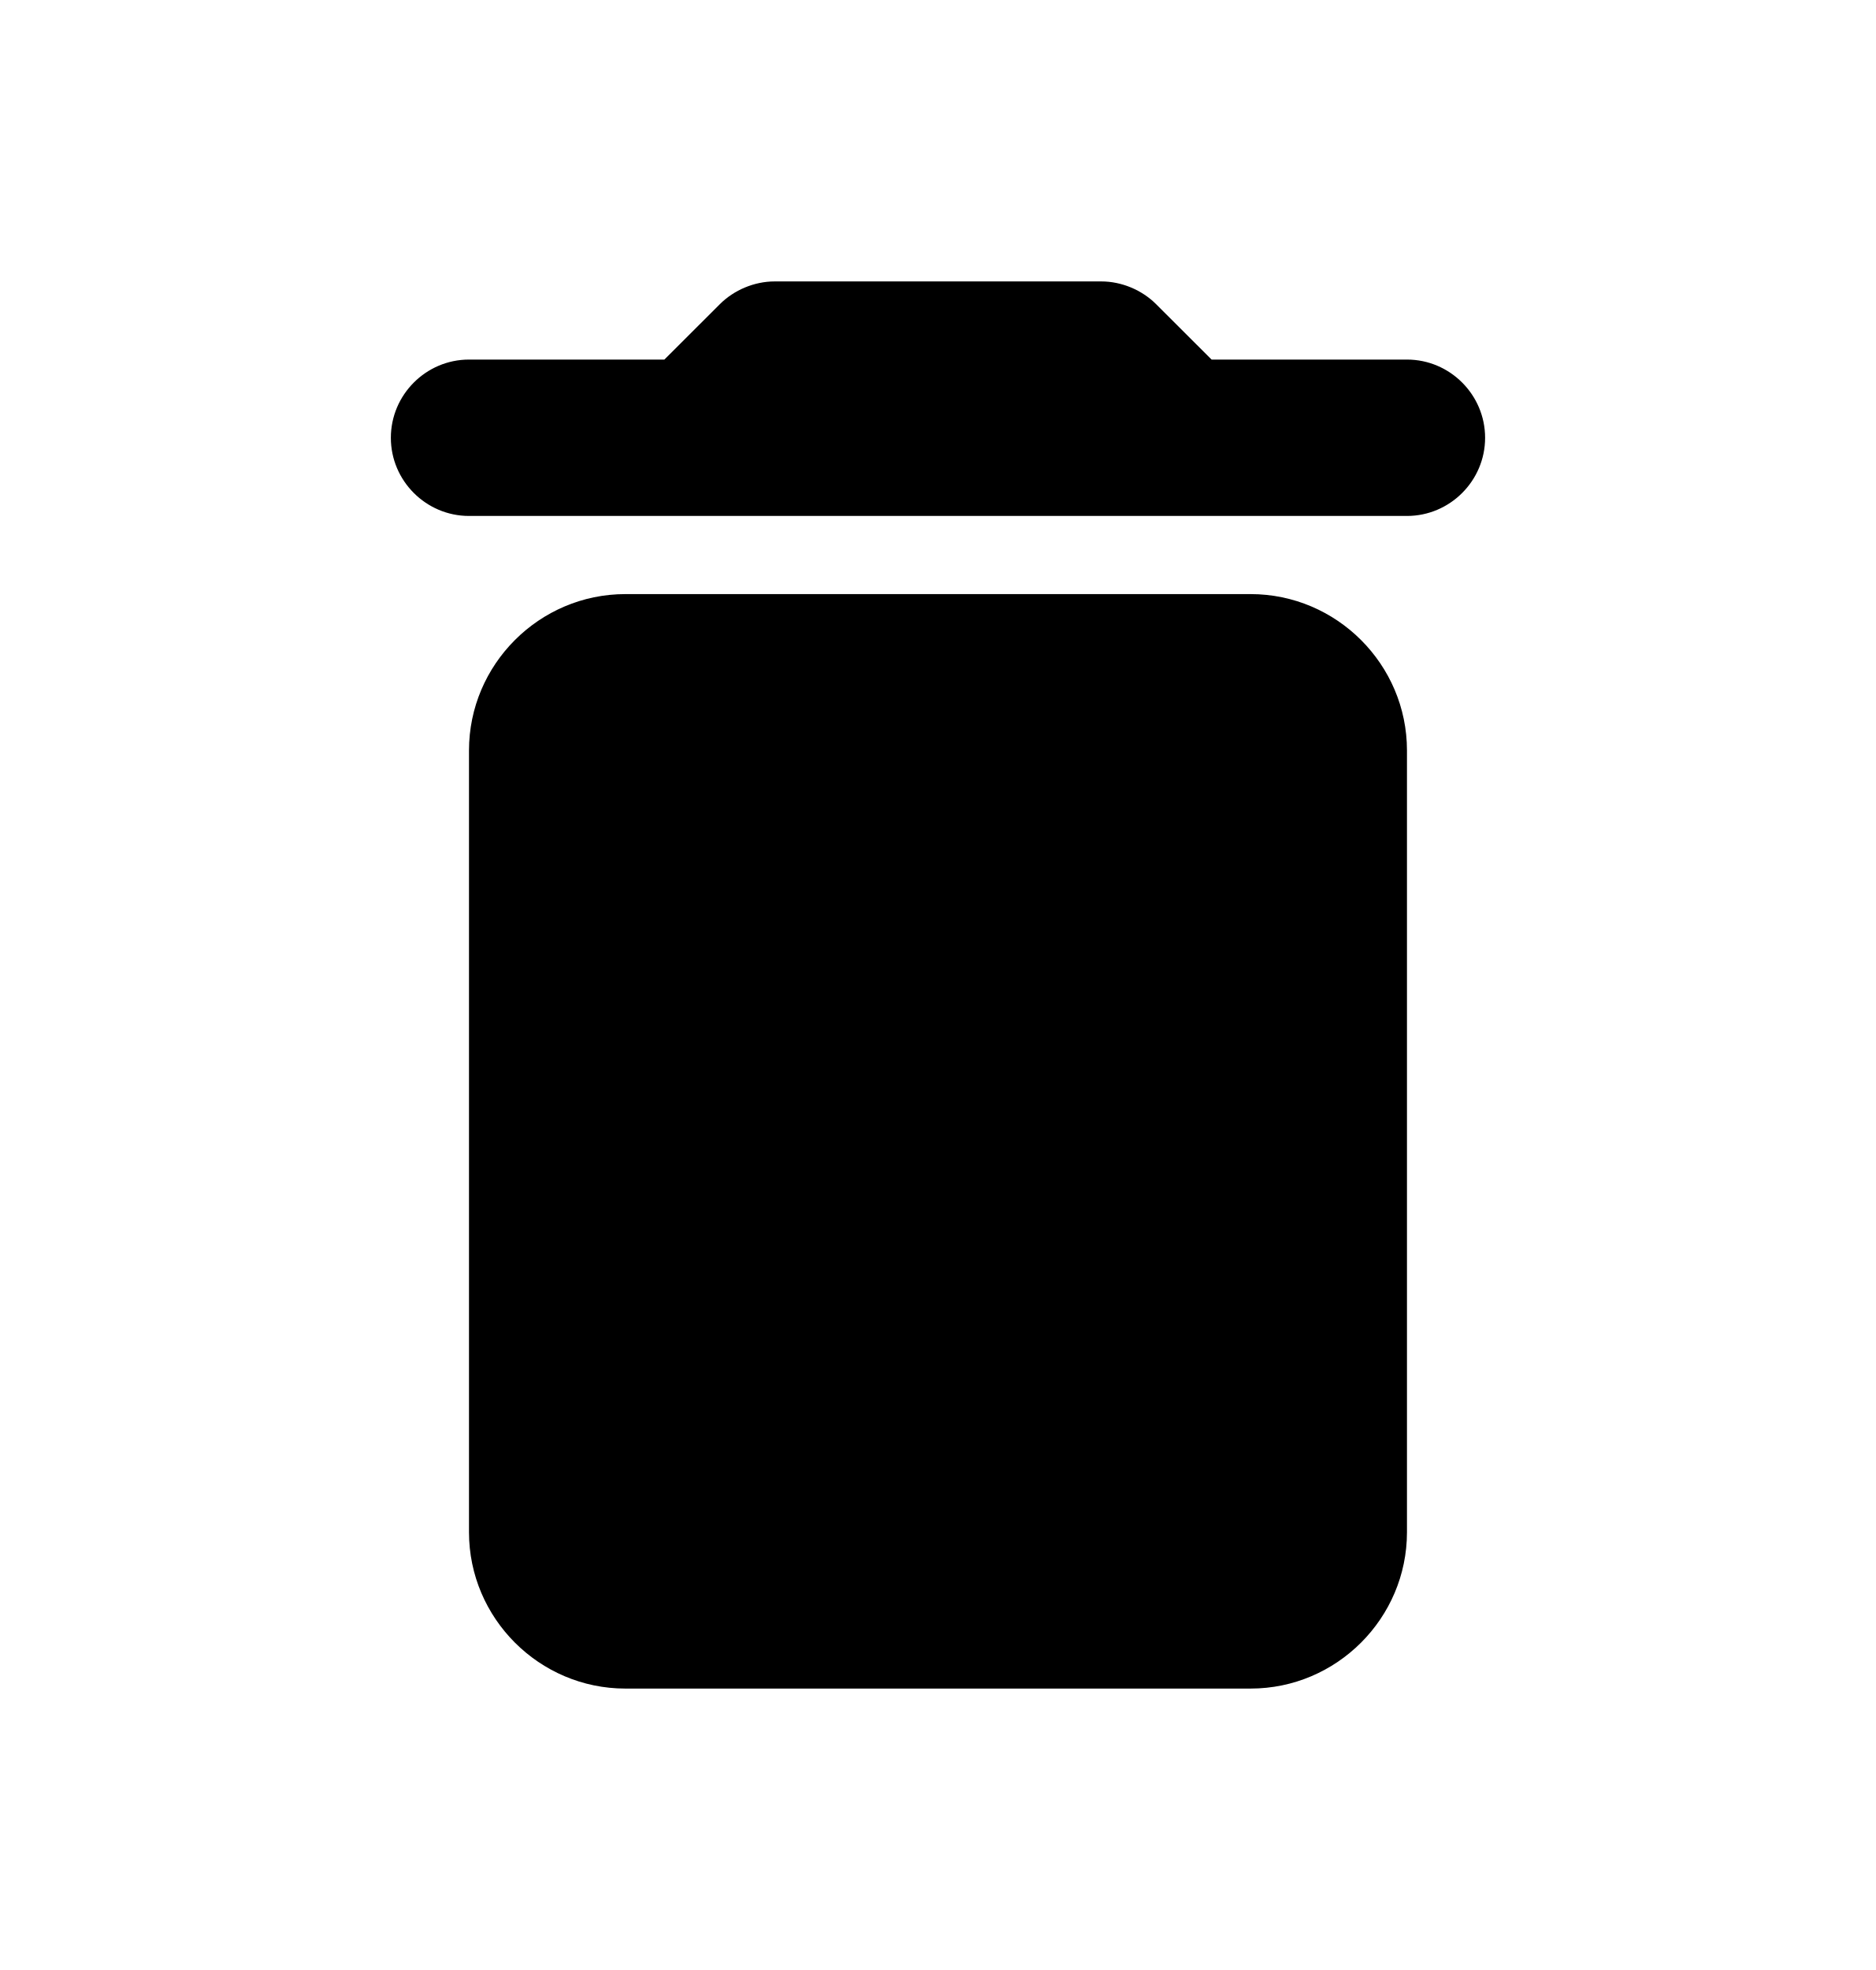
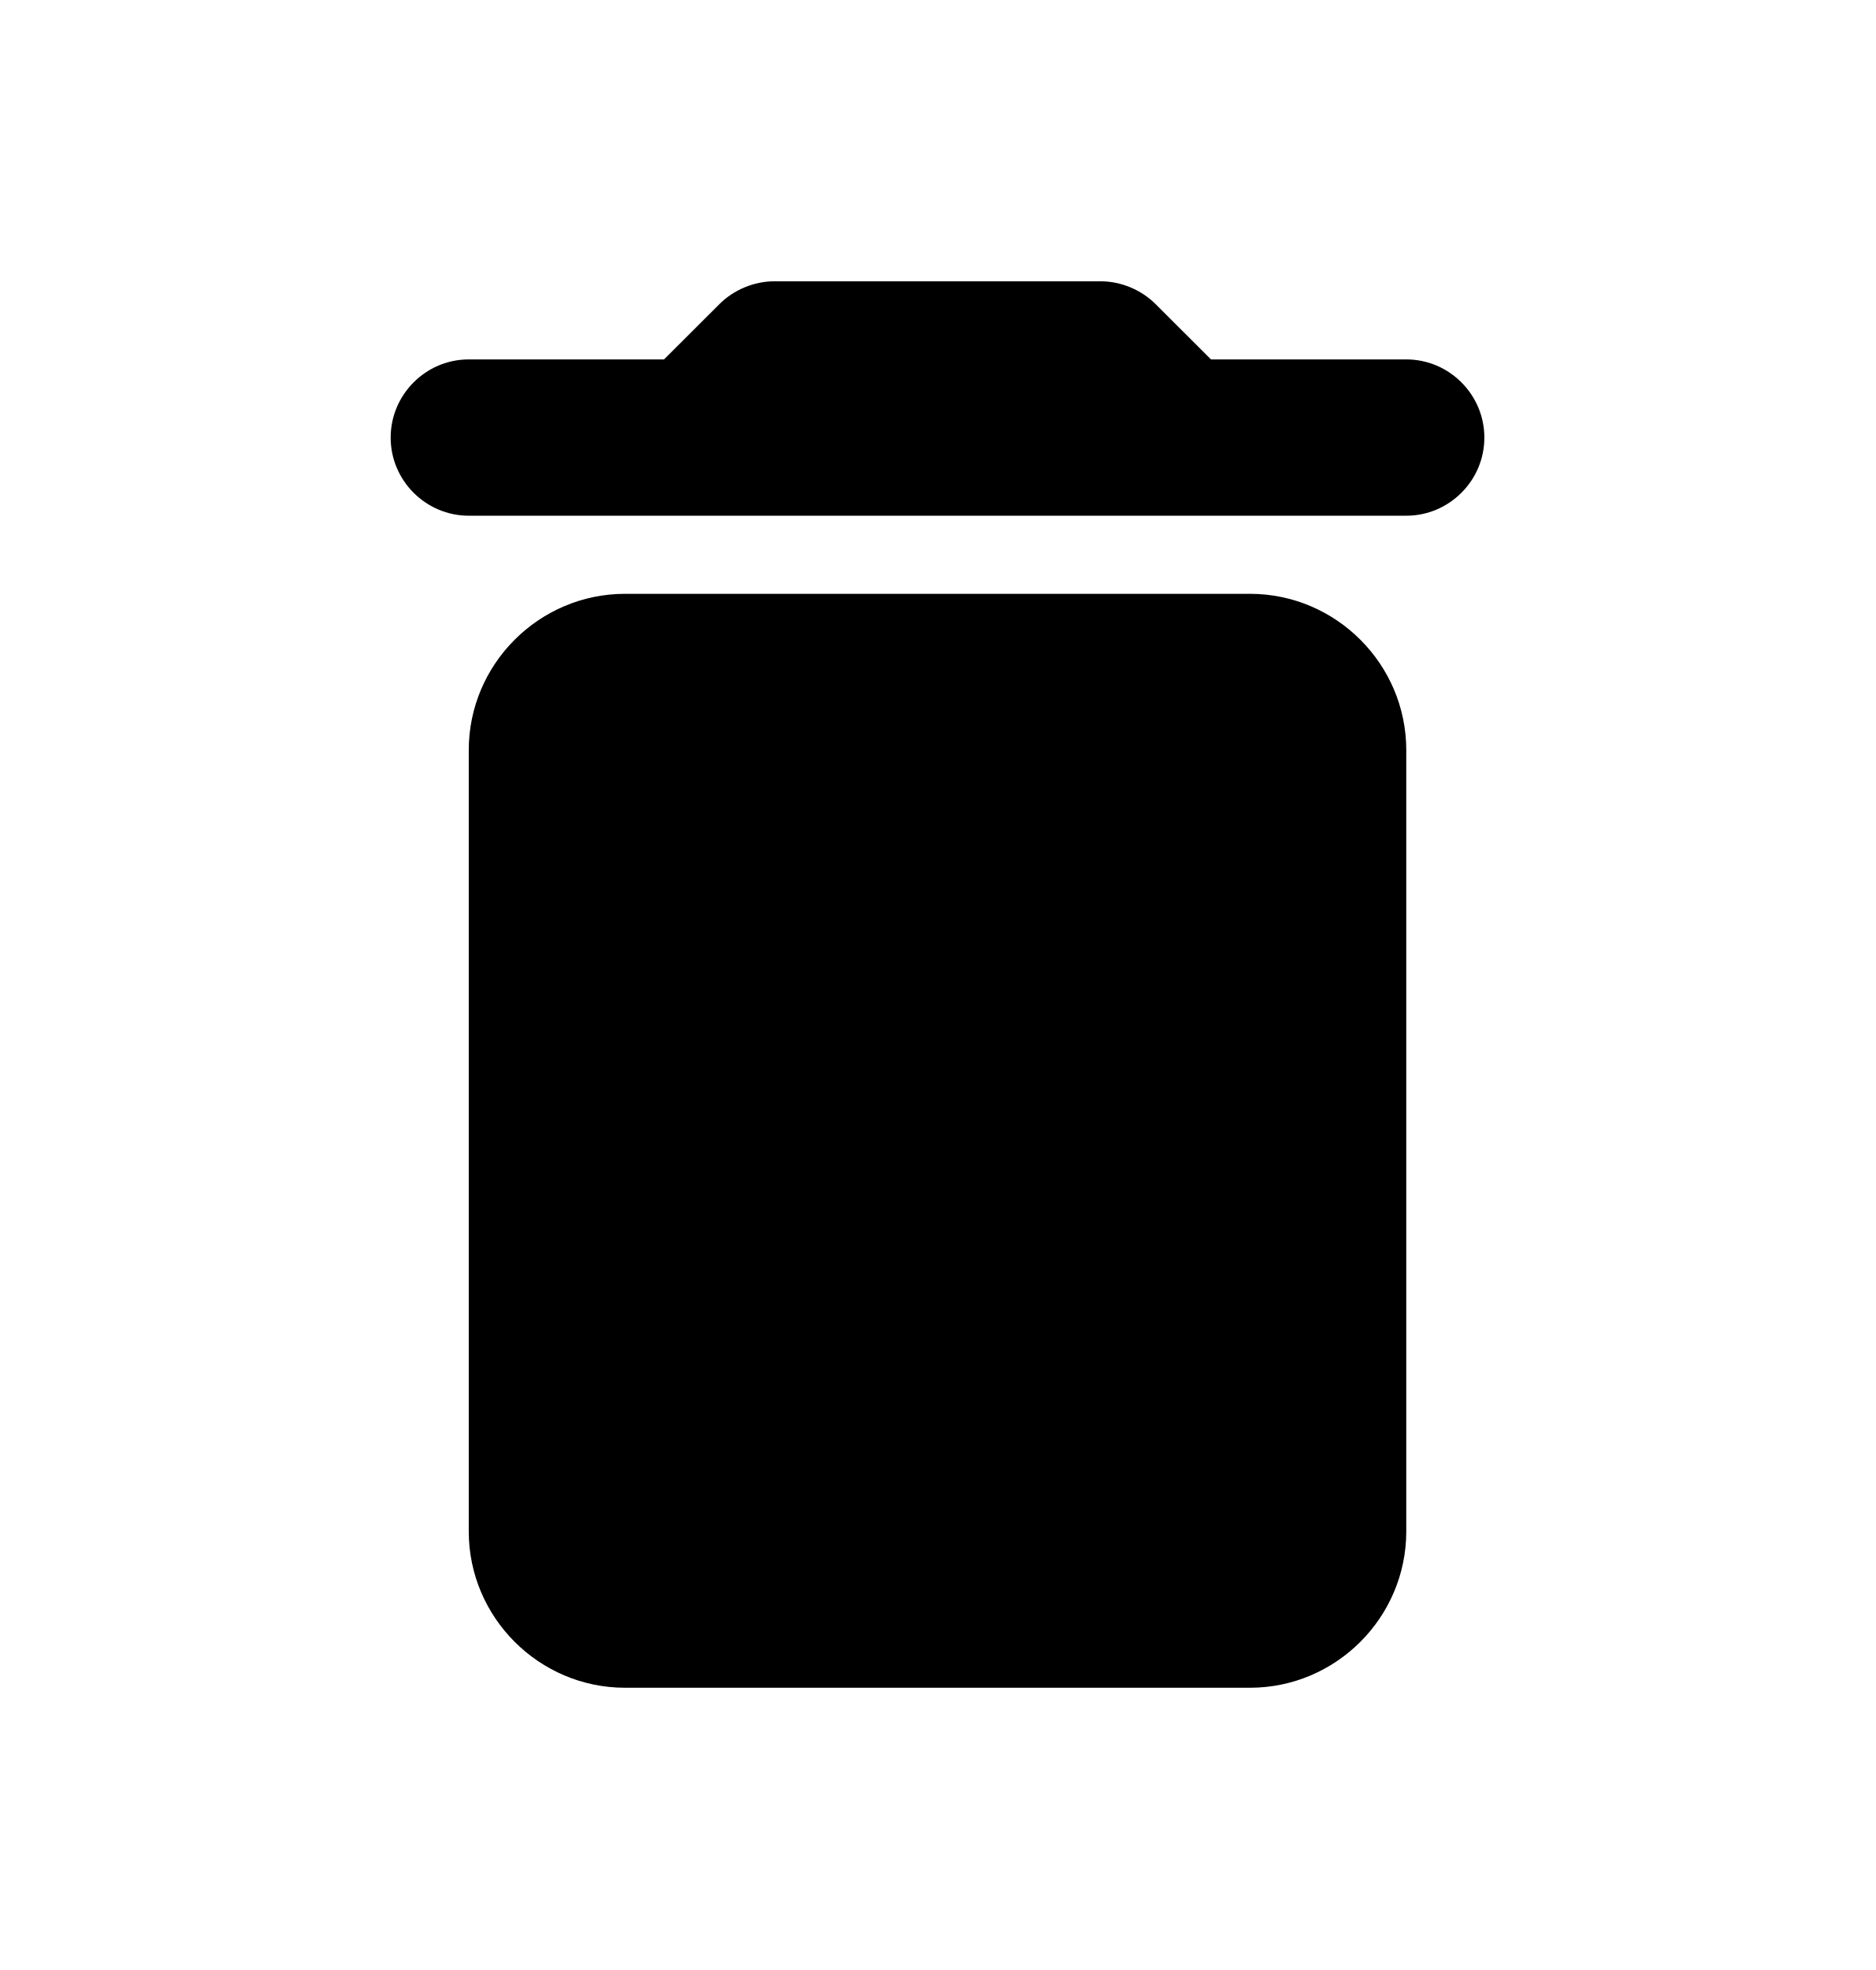
- <svg xmlns="http://www.w3.org/2000/svg" width="20" height="21" viewBox="0 0 20 21" fill="none">
+ <svg xmlns="http://www.w3.org/2000/svg" width="20" height="21" viewBox="0 0 20.01 21.01" fill="none">
  <path d="M5 16.333C5 17.25 5.75 18 6.667 18H13.333C14.25 18 15 17.25 15 16.333V8C15 7.083 14.25 6.333 13.333 6.333H6.667C5.75 6.333 5 7.083 5 8V16.333ZM15 3.833H12.917L12.325 3.242C12.175 3.092 11.958 3 11.742 3H8.258C8.042 3 7.825 3.092 7.675 3.242L7.083 3.833H5C4.542 3.833 4.167 4.208 4.167 4.667C4.167 5.125 4.542 5.5 5 5.5H15C15.458 5.5 15.833 5.125 15.833 4.667C15.833 4.208 15.458 3.833 15 3.833Z" fill="CurrentColor" />
</svg>
